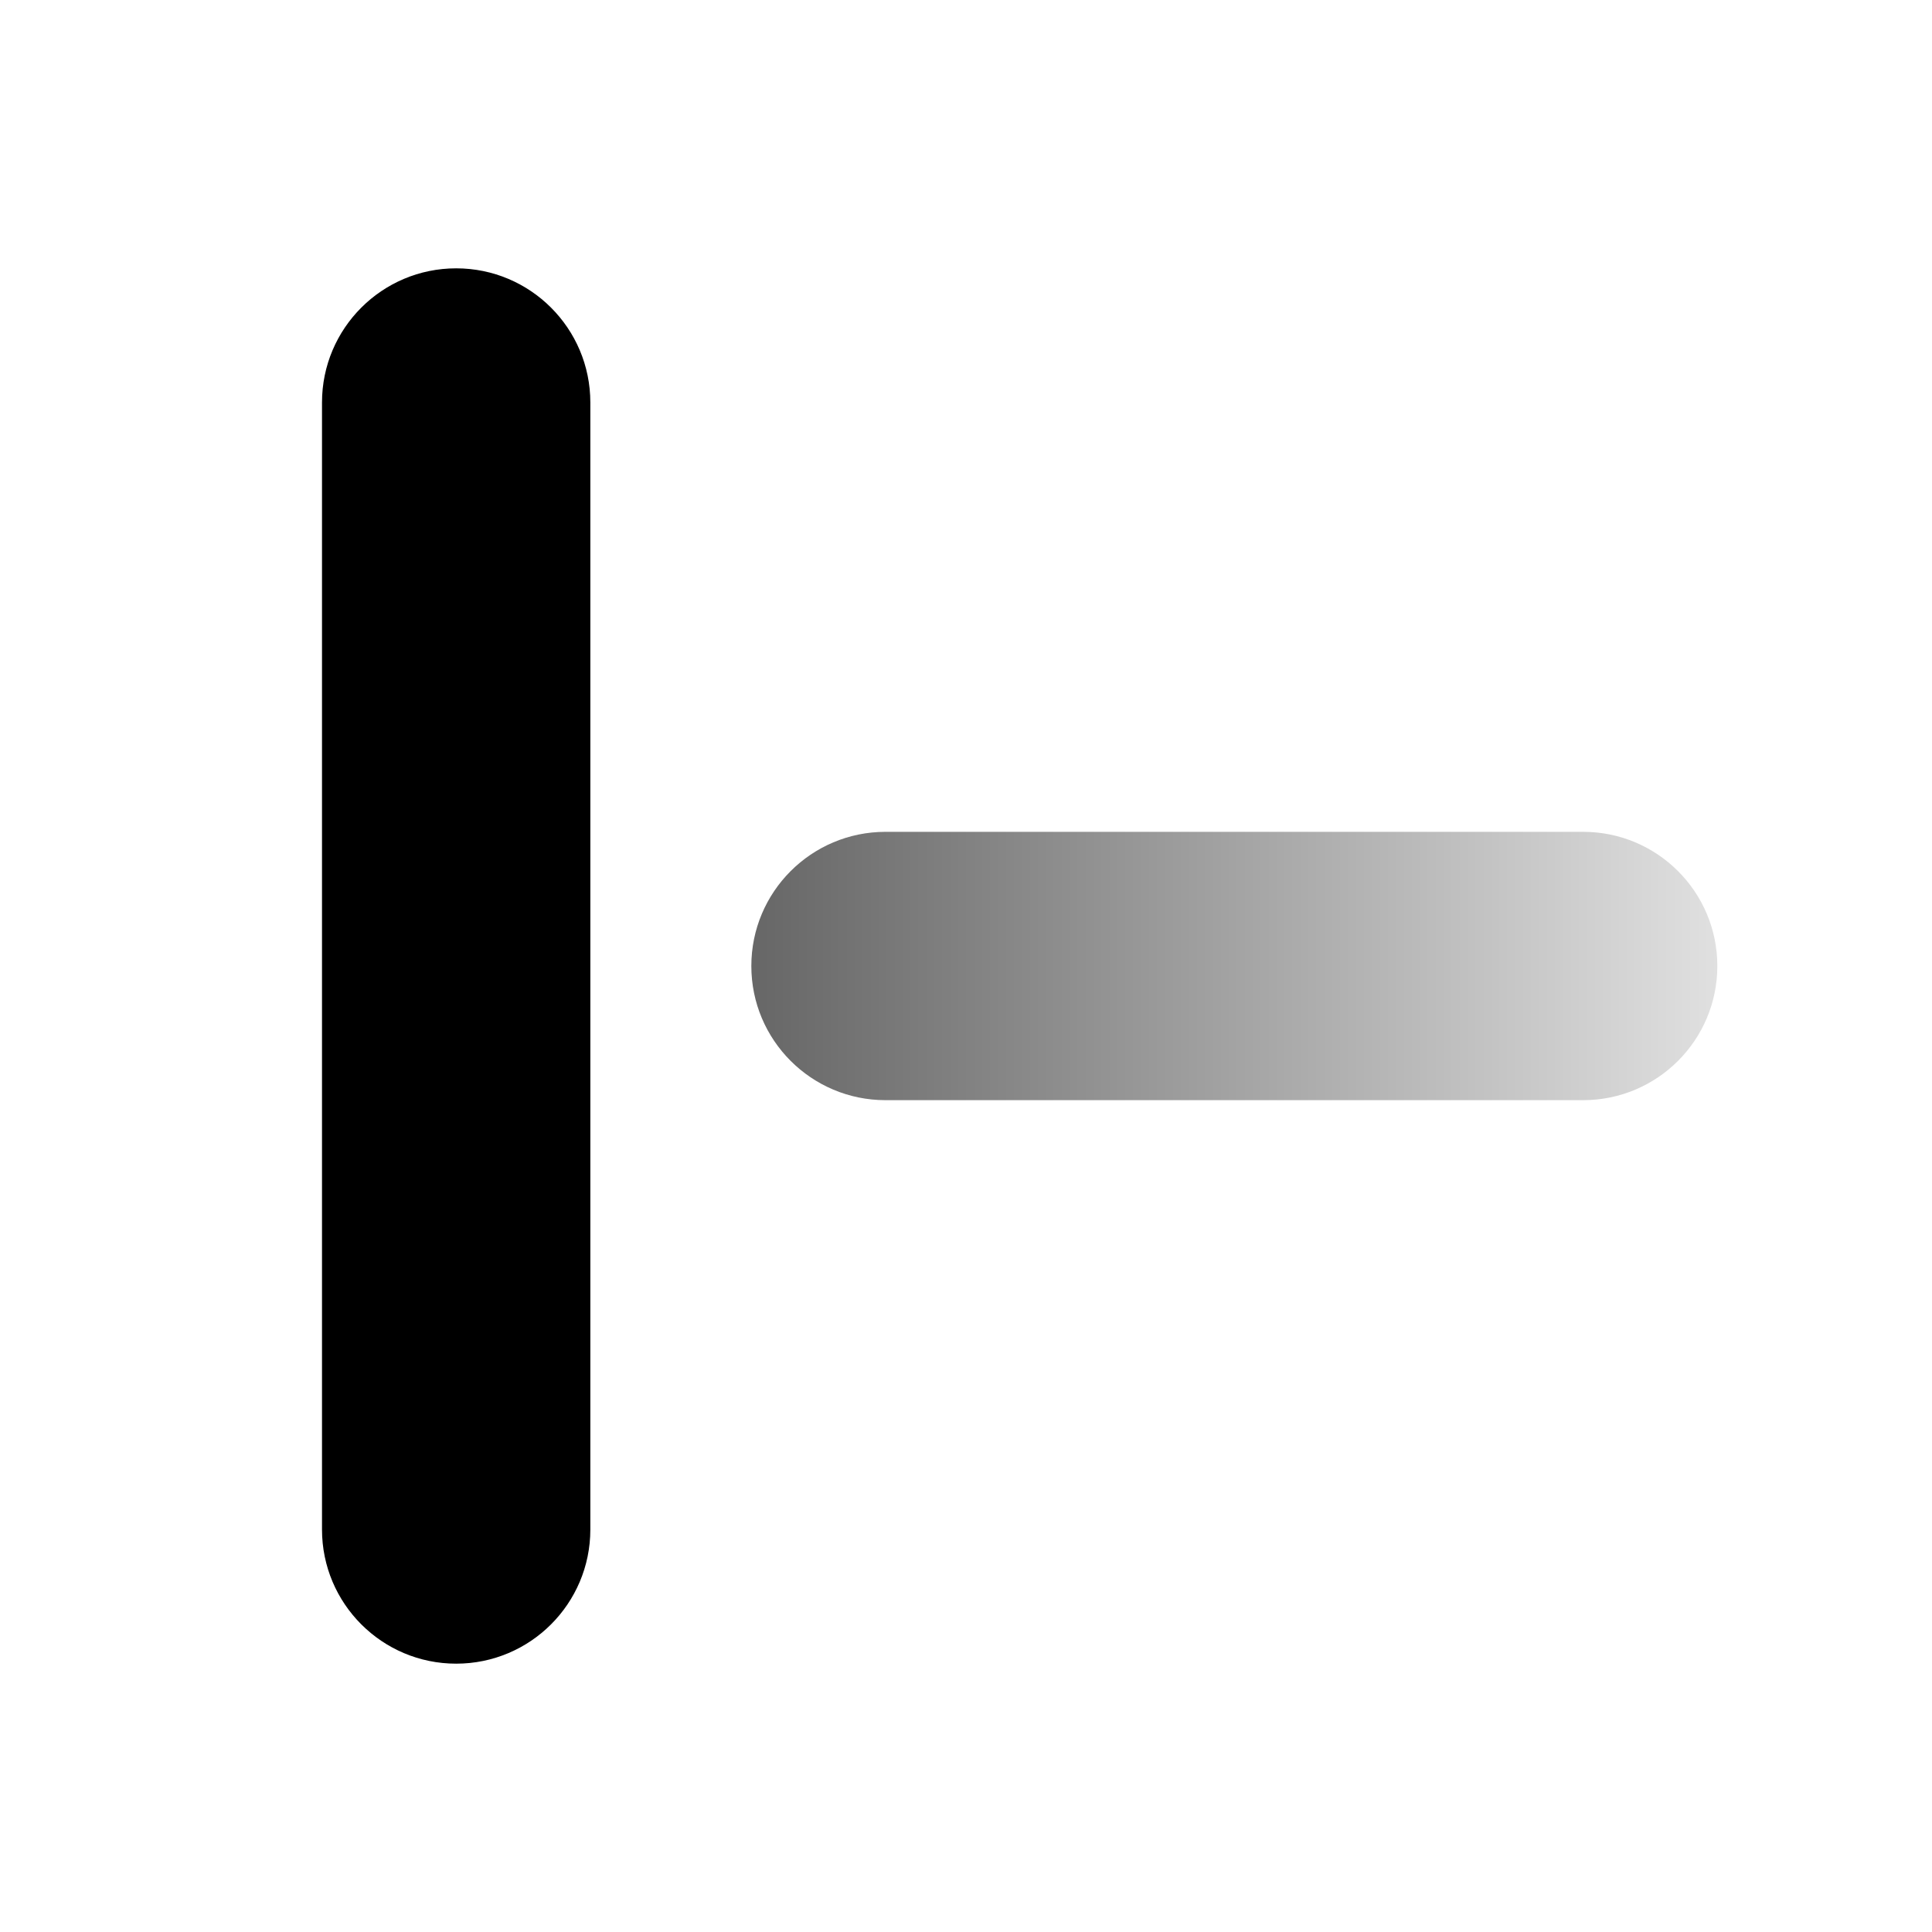
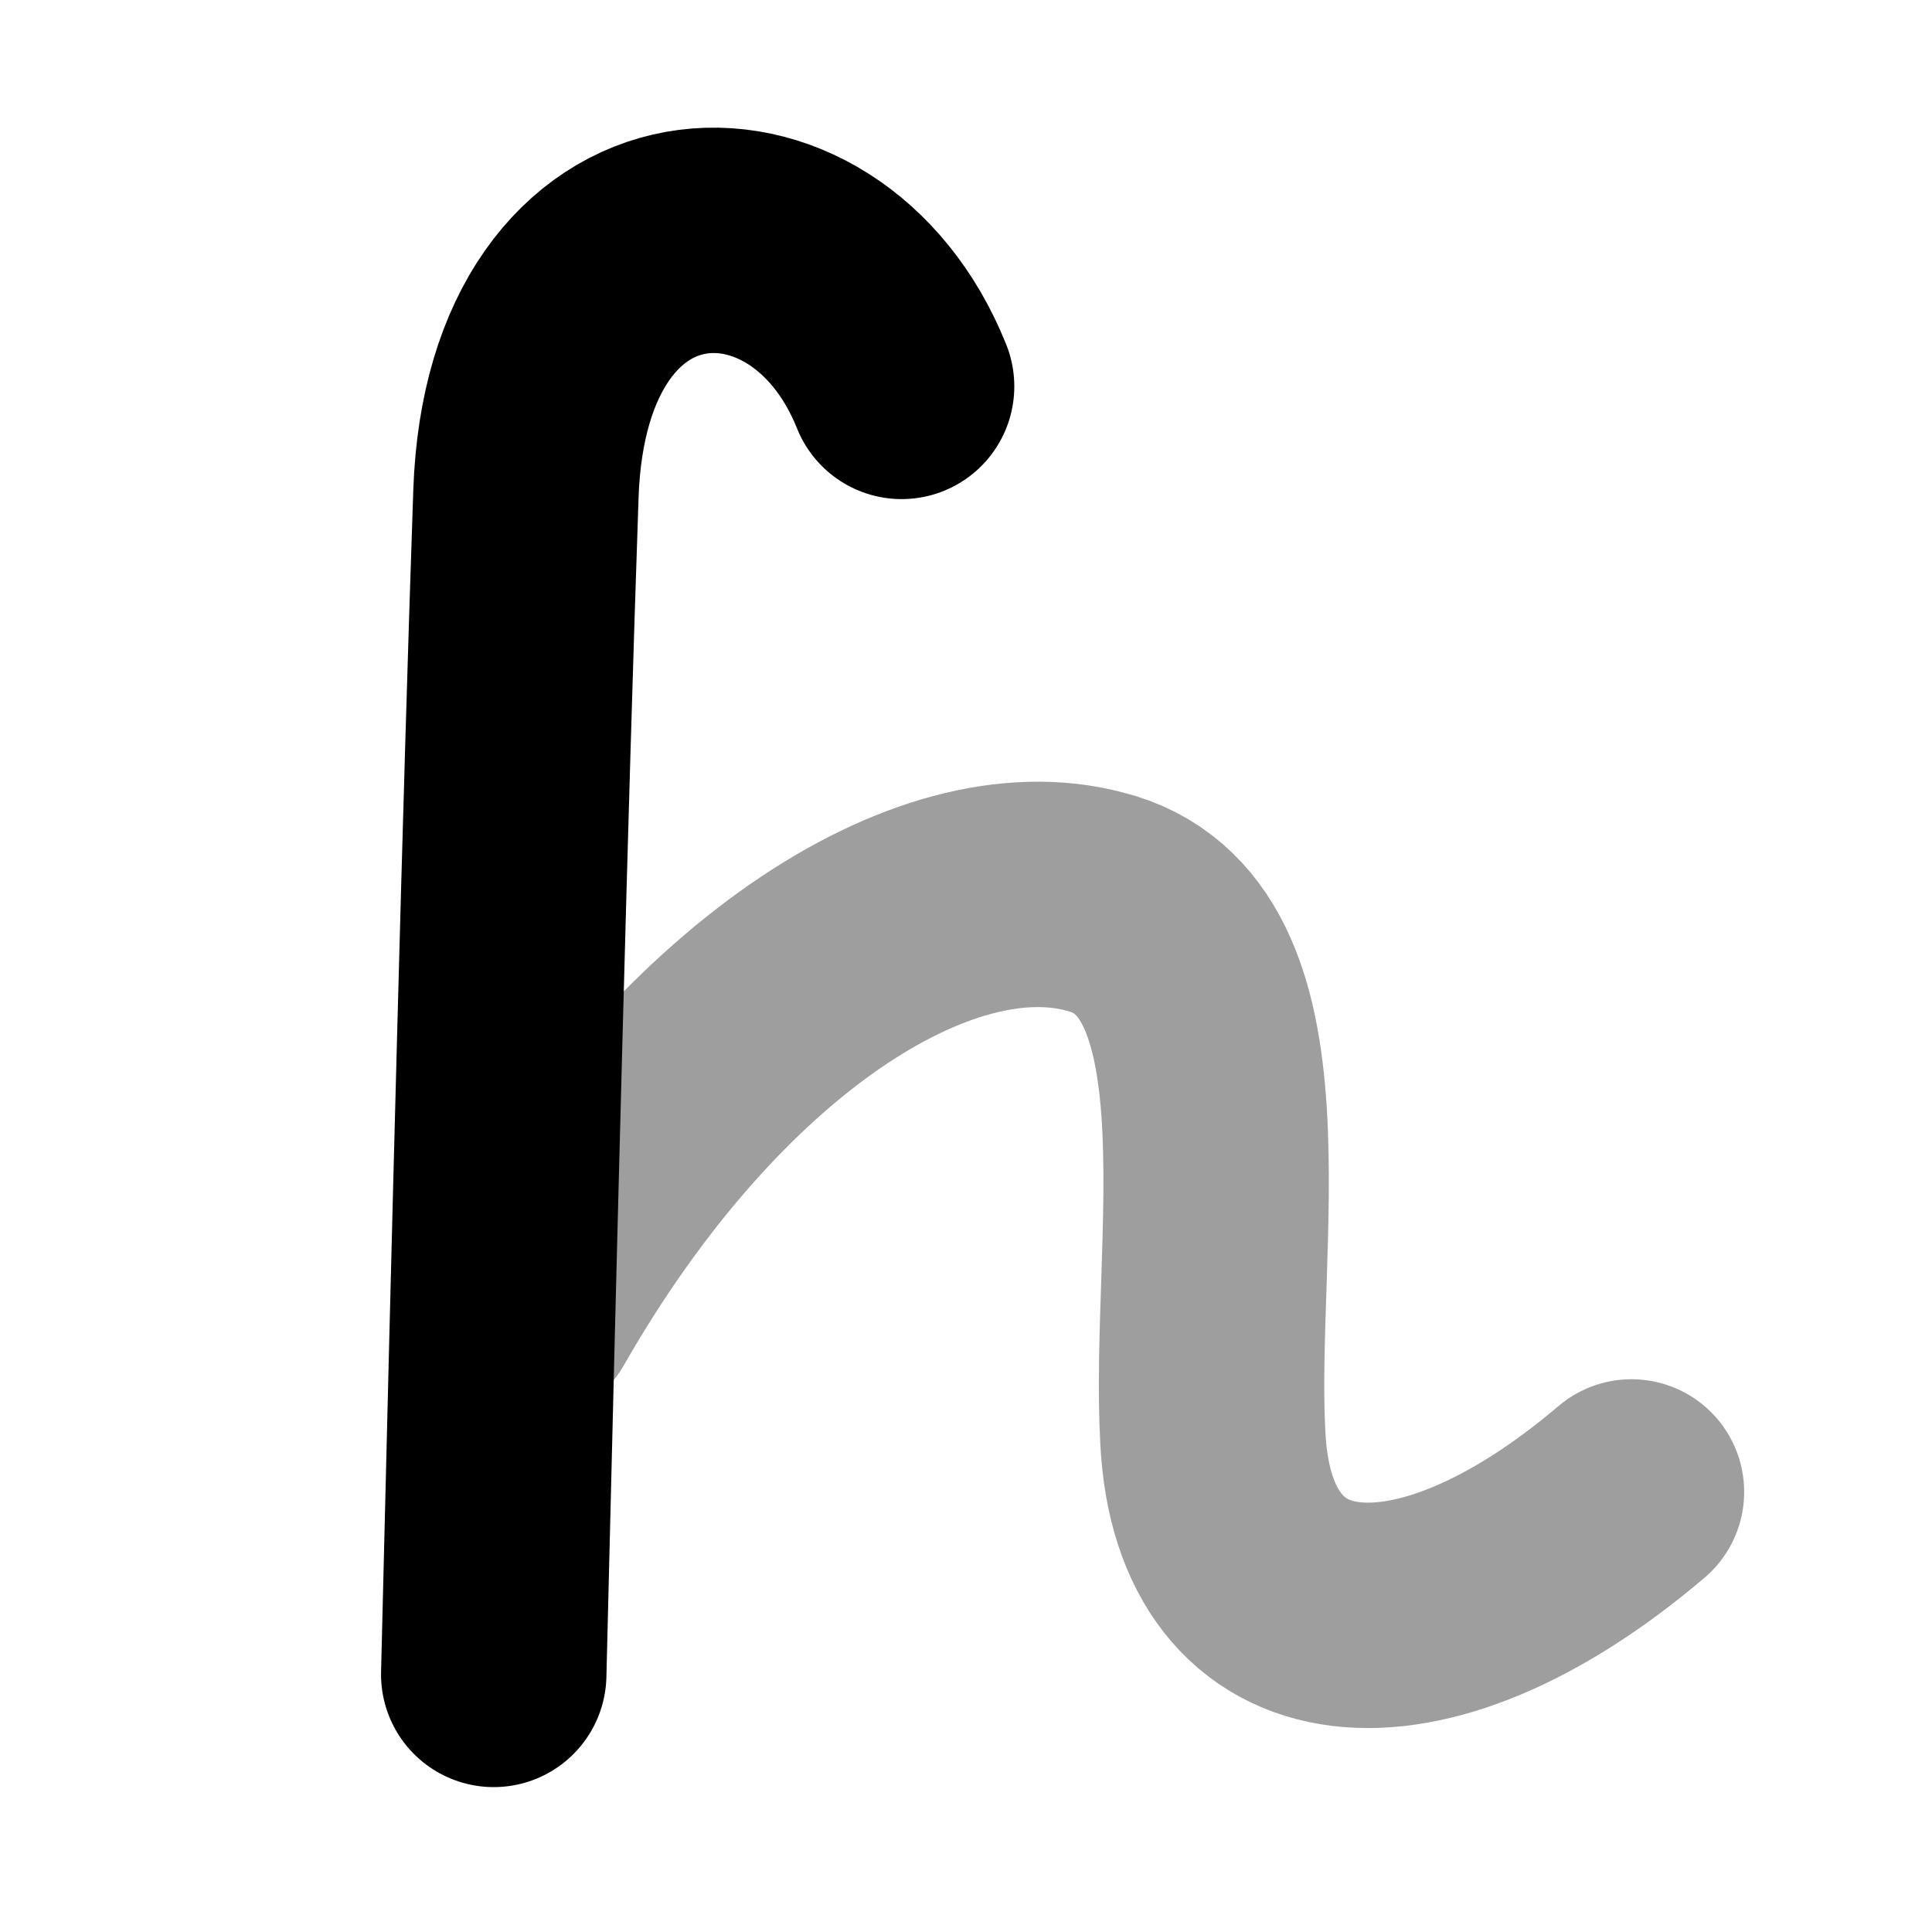
- <svg xmlns="http://www.w3.org/2000/svg" viewBox="0 0 18 18">
-   <defs>
-     <linearGradient id="fade" x1="0" x2="1" y1="0" y2="0">
-       <stop offset="0" stop-opacity=".6" />
-       <stop offset="1" stop-opacity=".12" />
-     </linearGradient>
-   </defs>
-   <rect x="3" y="2.5" width="2.5" height="13" rx="1.25" />
-   <rect x="7" y="7.75" width="9" height="2.5" rx="1.25" fill="url(#fade)" />
+ <svg xmlns="http://www.w3.org/2000/svg" viewBox="0 0 18 18" fill="none" stroke="#000" stroke-width="2.1" stroke-linecap="round" stroke-linejoin="round">
+   <path d="M8.4 3.6 C7.6 1.6 5 1.7 4.9 4.6 C4.8 7.5 4.7 11.5 4.6 15.6" />
+   <path d="M4.9 12.2 C6.5 9.4 8.7 8 10.2 8.4 C11.8 8.8 11.2 11.6 11.3 13.4 C11.4 15.4 13.2 15.6 15.2 13.9" stroke-opacity=".38" />
</svg>
